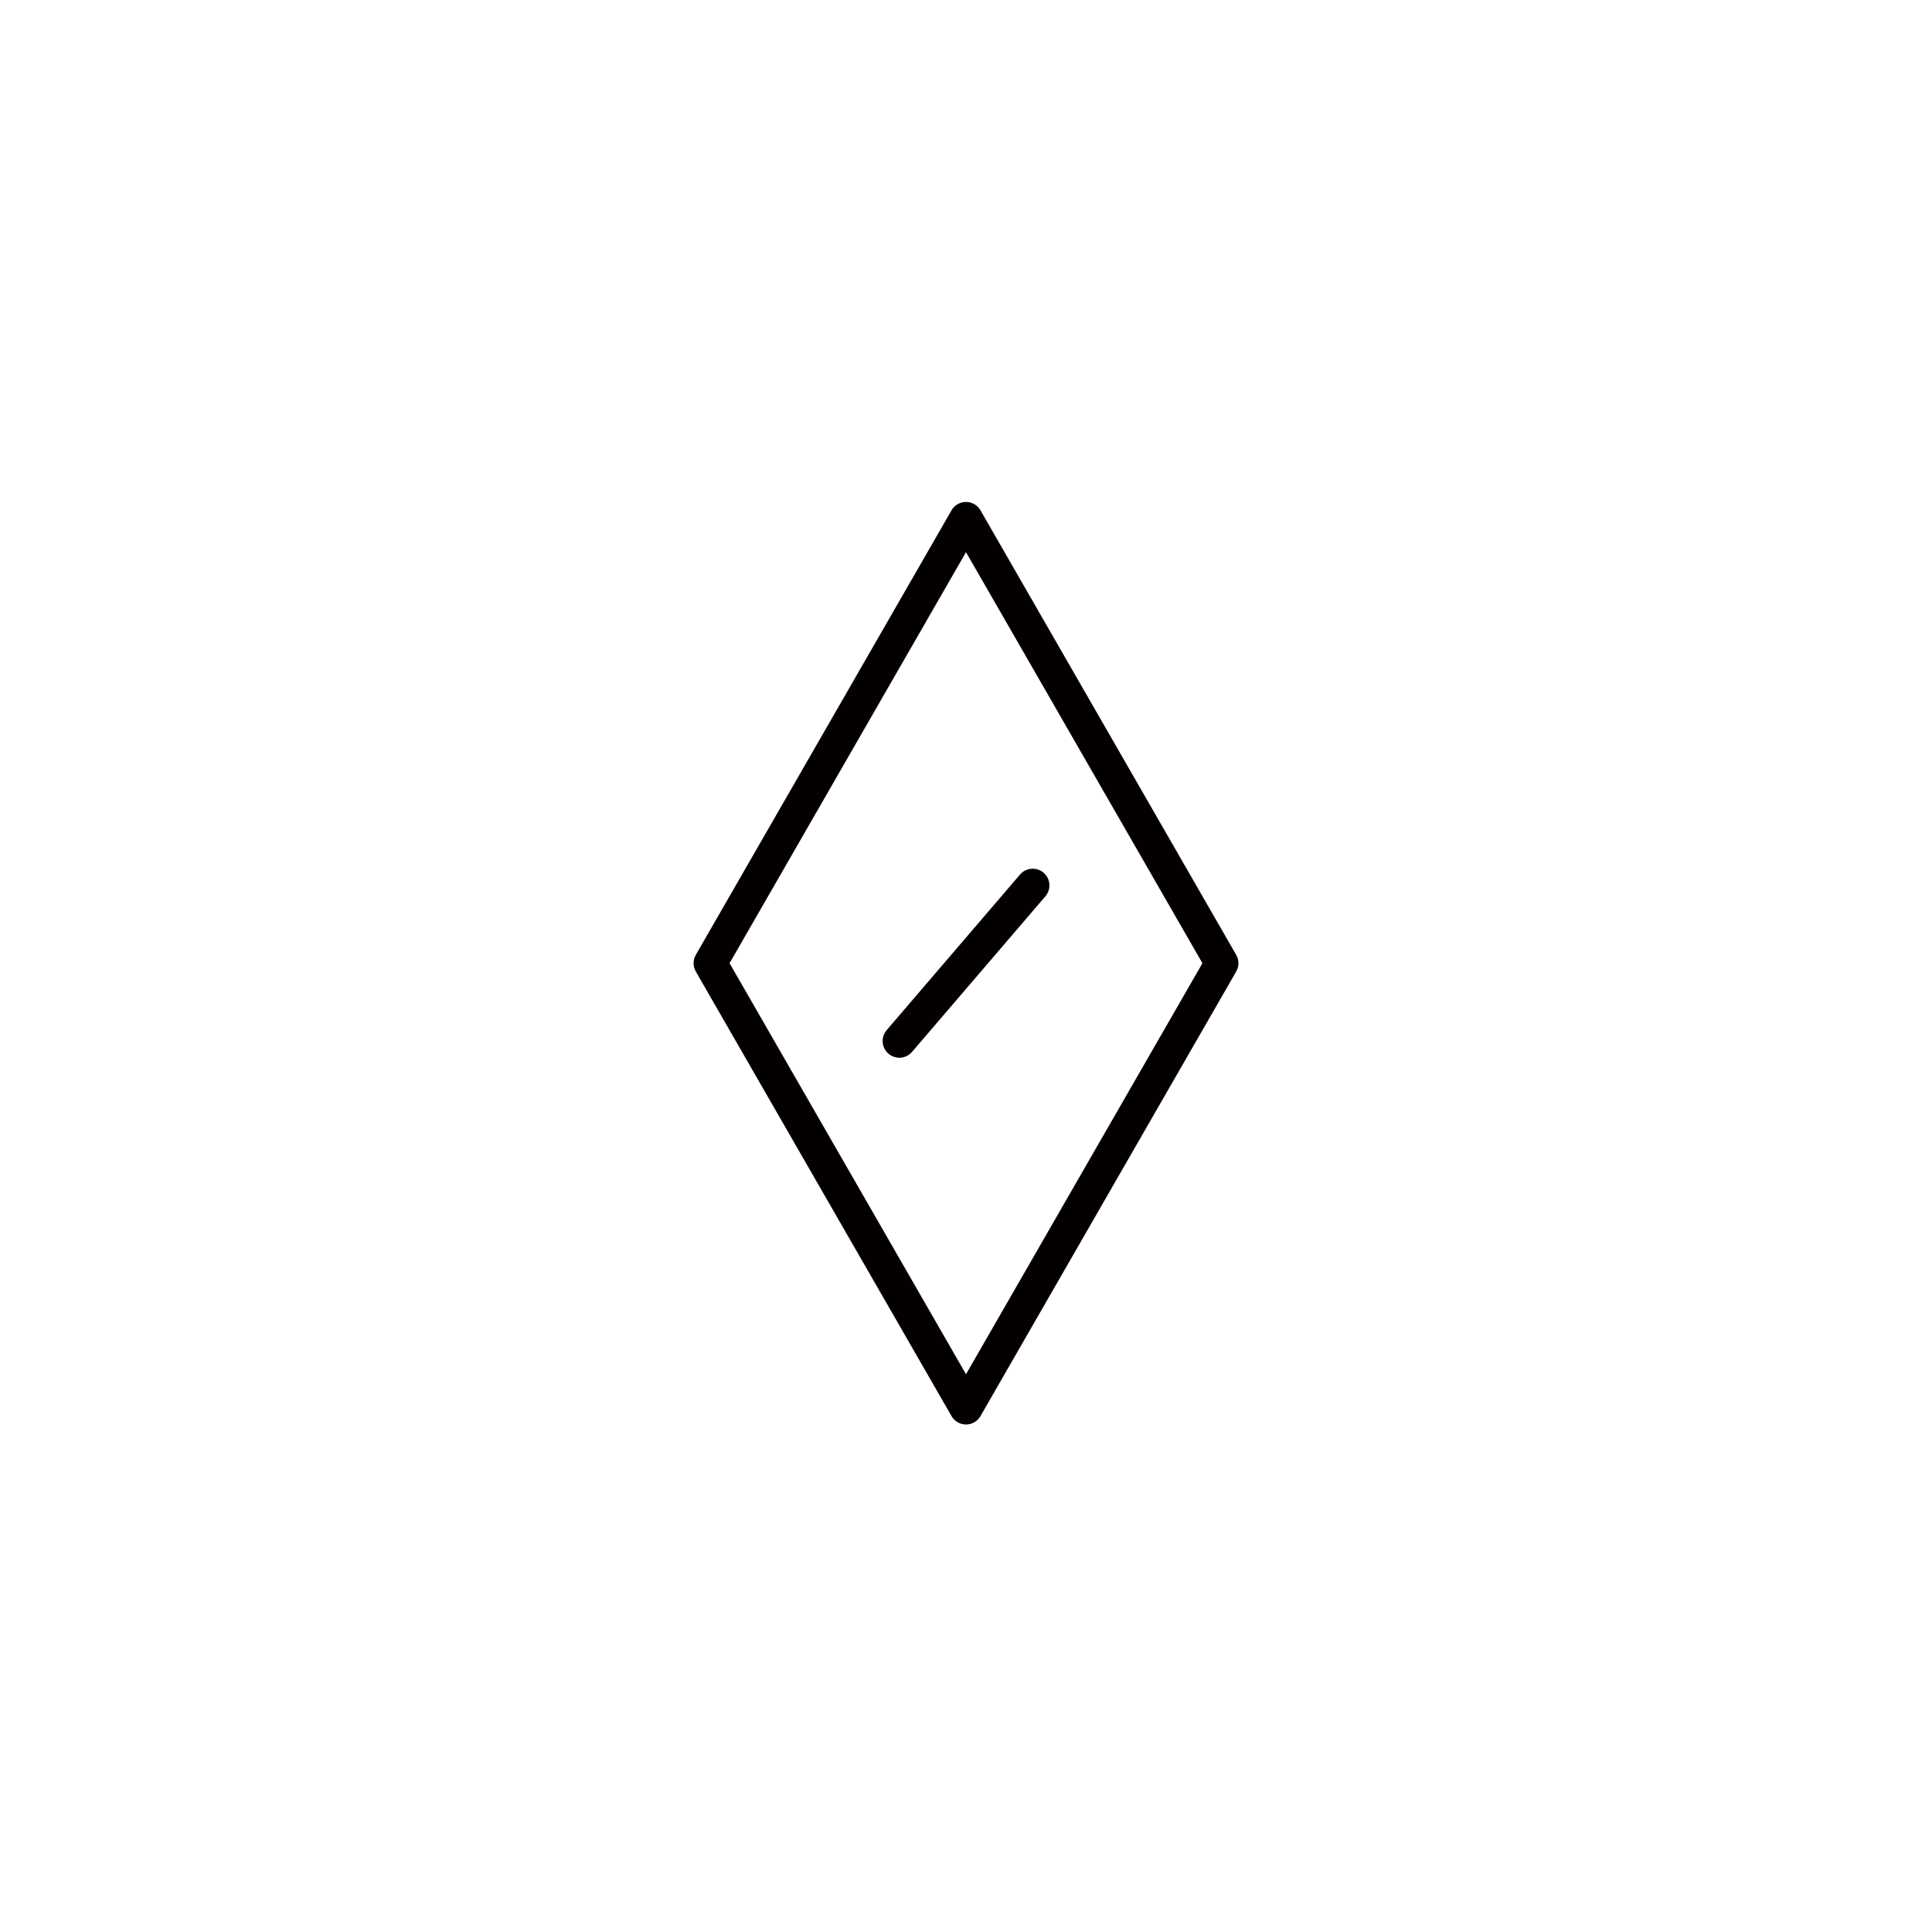
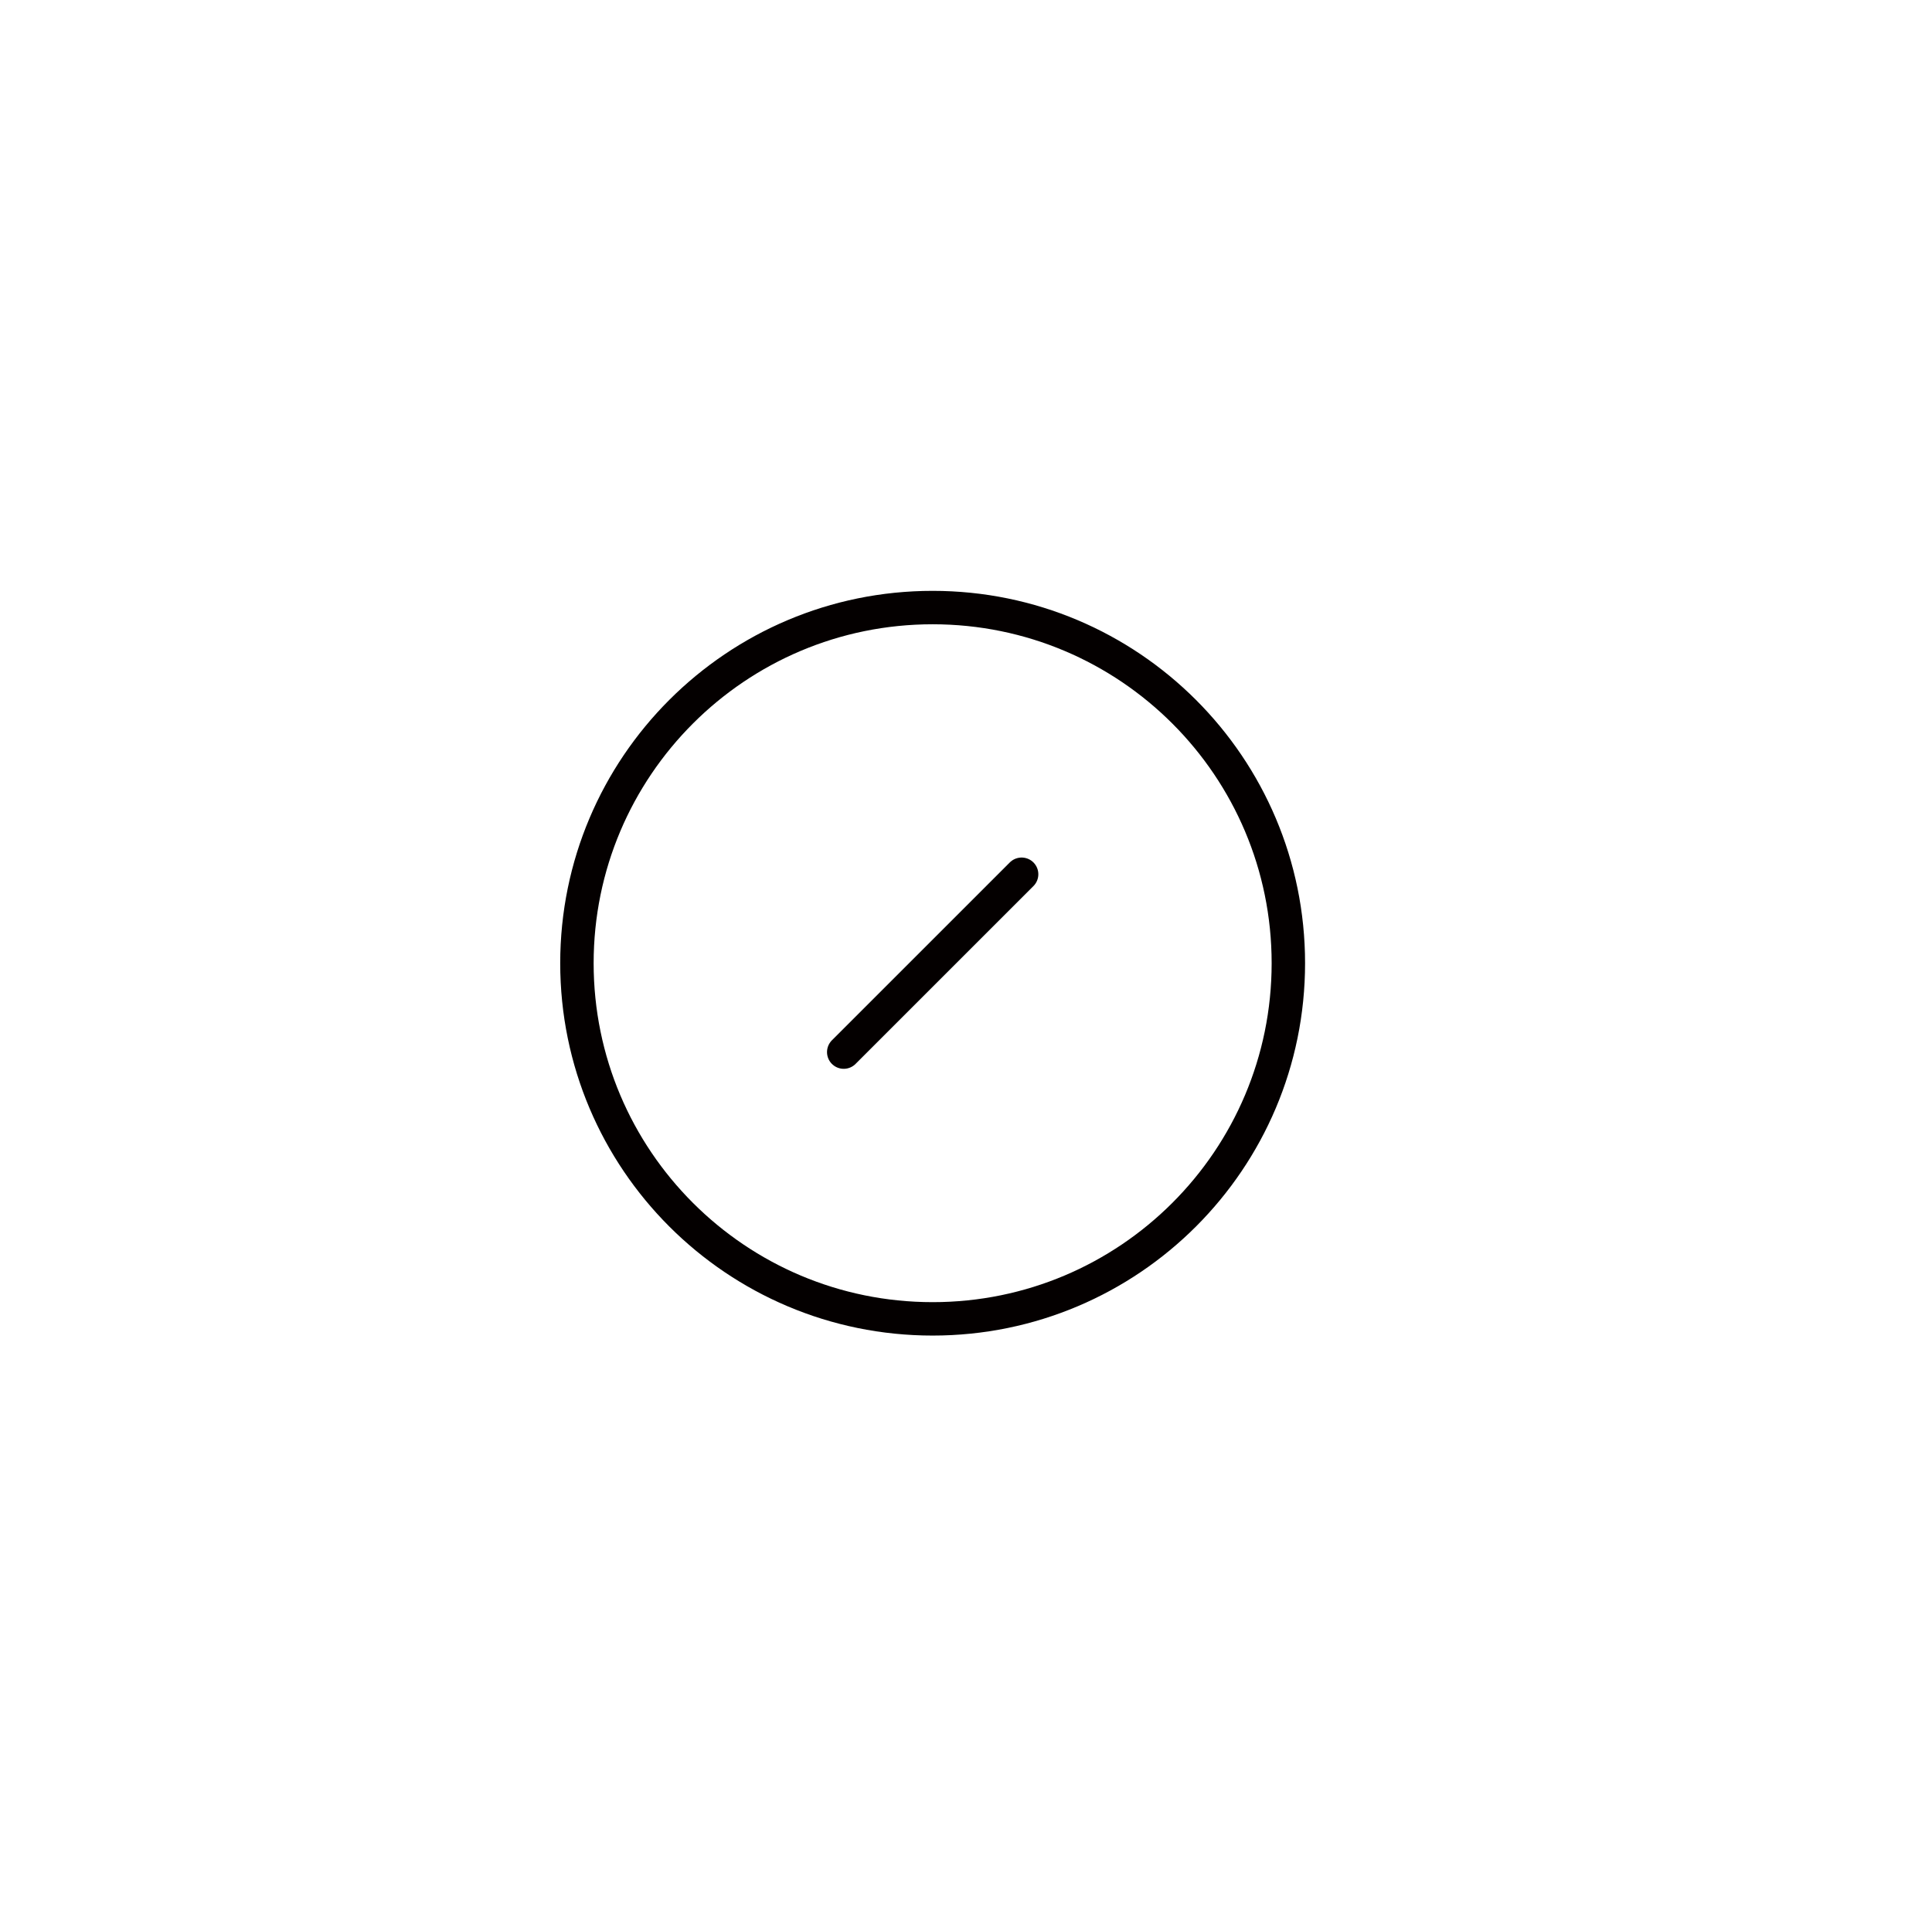
<svg xmlns="http://www.w3.org/2000/svg" id="_圖層_1" data-name="圖層 1" viewBox="0 0 289 288.22">
  <defs>
    <style>
      .cls-1 {
        fill: none;
        stroke: #040000;
        stroke-linecap: round;
        stroke-linejoin: round;
        stroke-width: 5px;
      }
    </style>
  </defs>
-   <g id="qingyang">
-     <path class="cls-1" d="M144.5,77.6l38.25,66.51-38.25,66.51-38.25-66.51,38.25-66.51ZM134.53,155.75l19.95-23.28" />
+   <g id="tuoluo">
+     <circle class="cls-1" cx="139.51" cy="144.11" r="53.21" />
+     <path class="cls-1" d="M126.21,157.41l26.61-26.61" />
  </g>
</svg>
